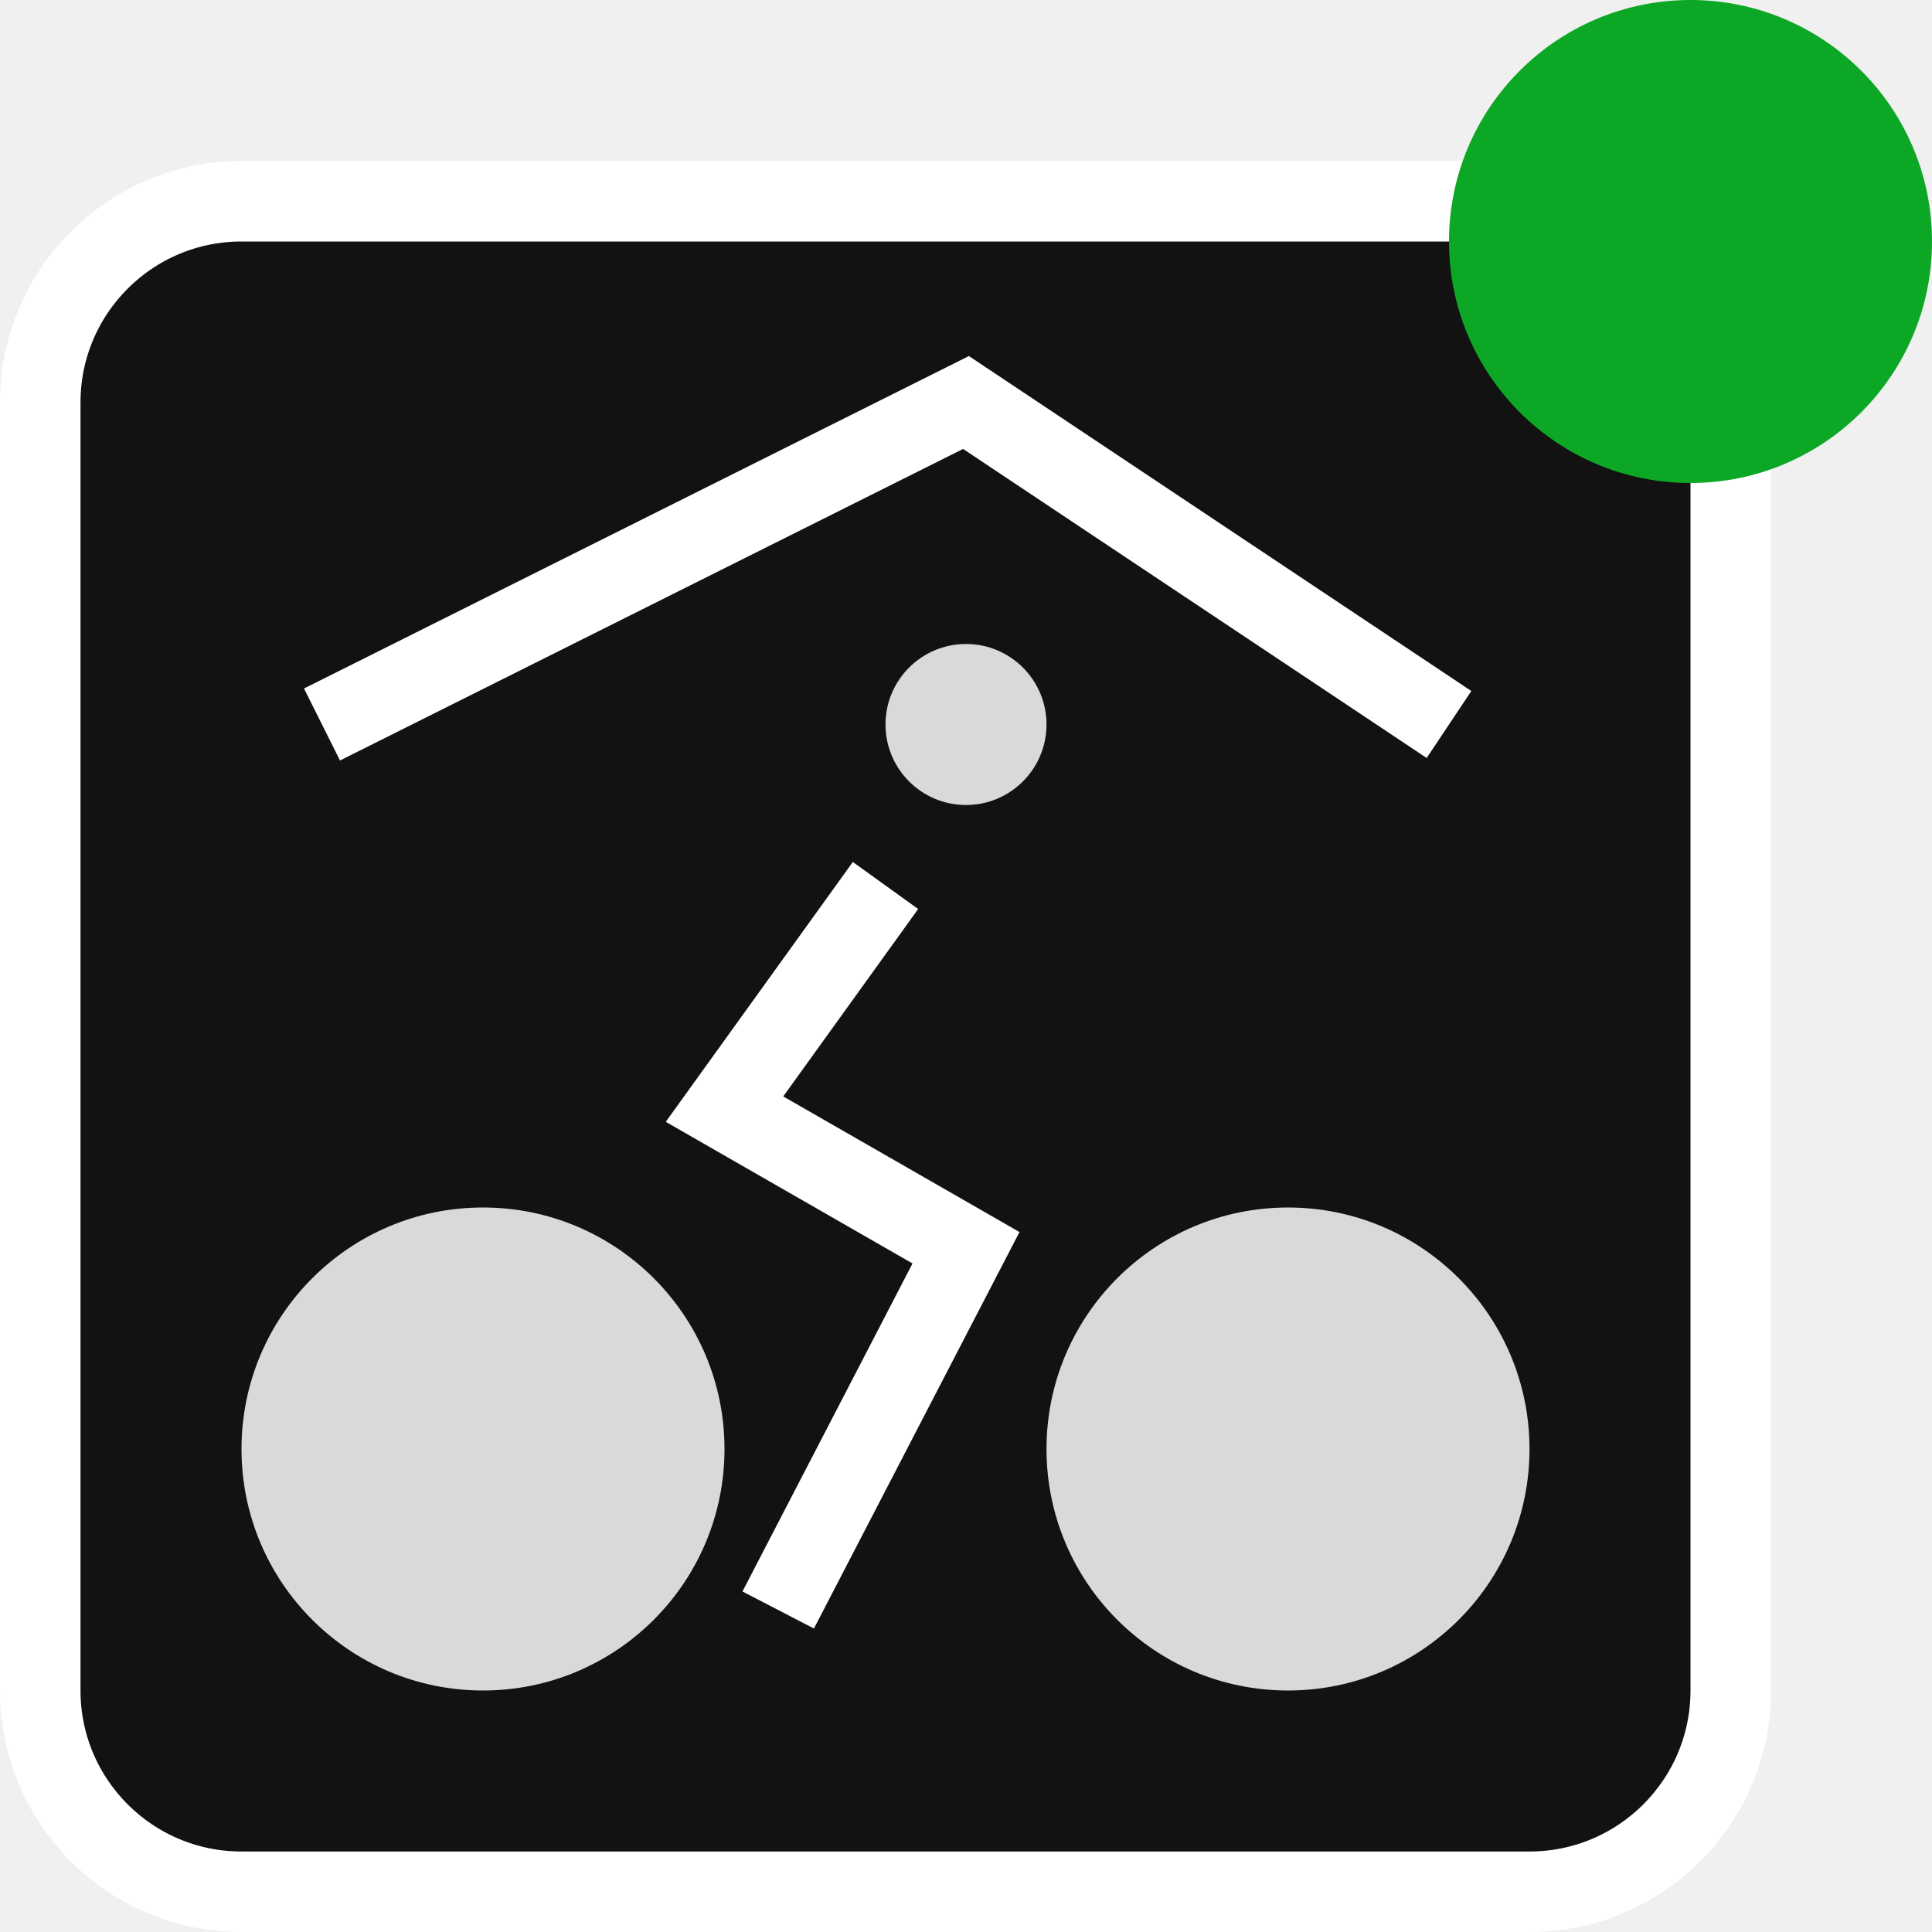
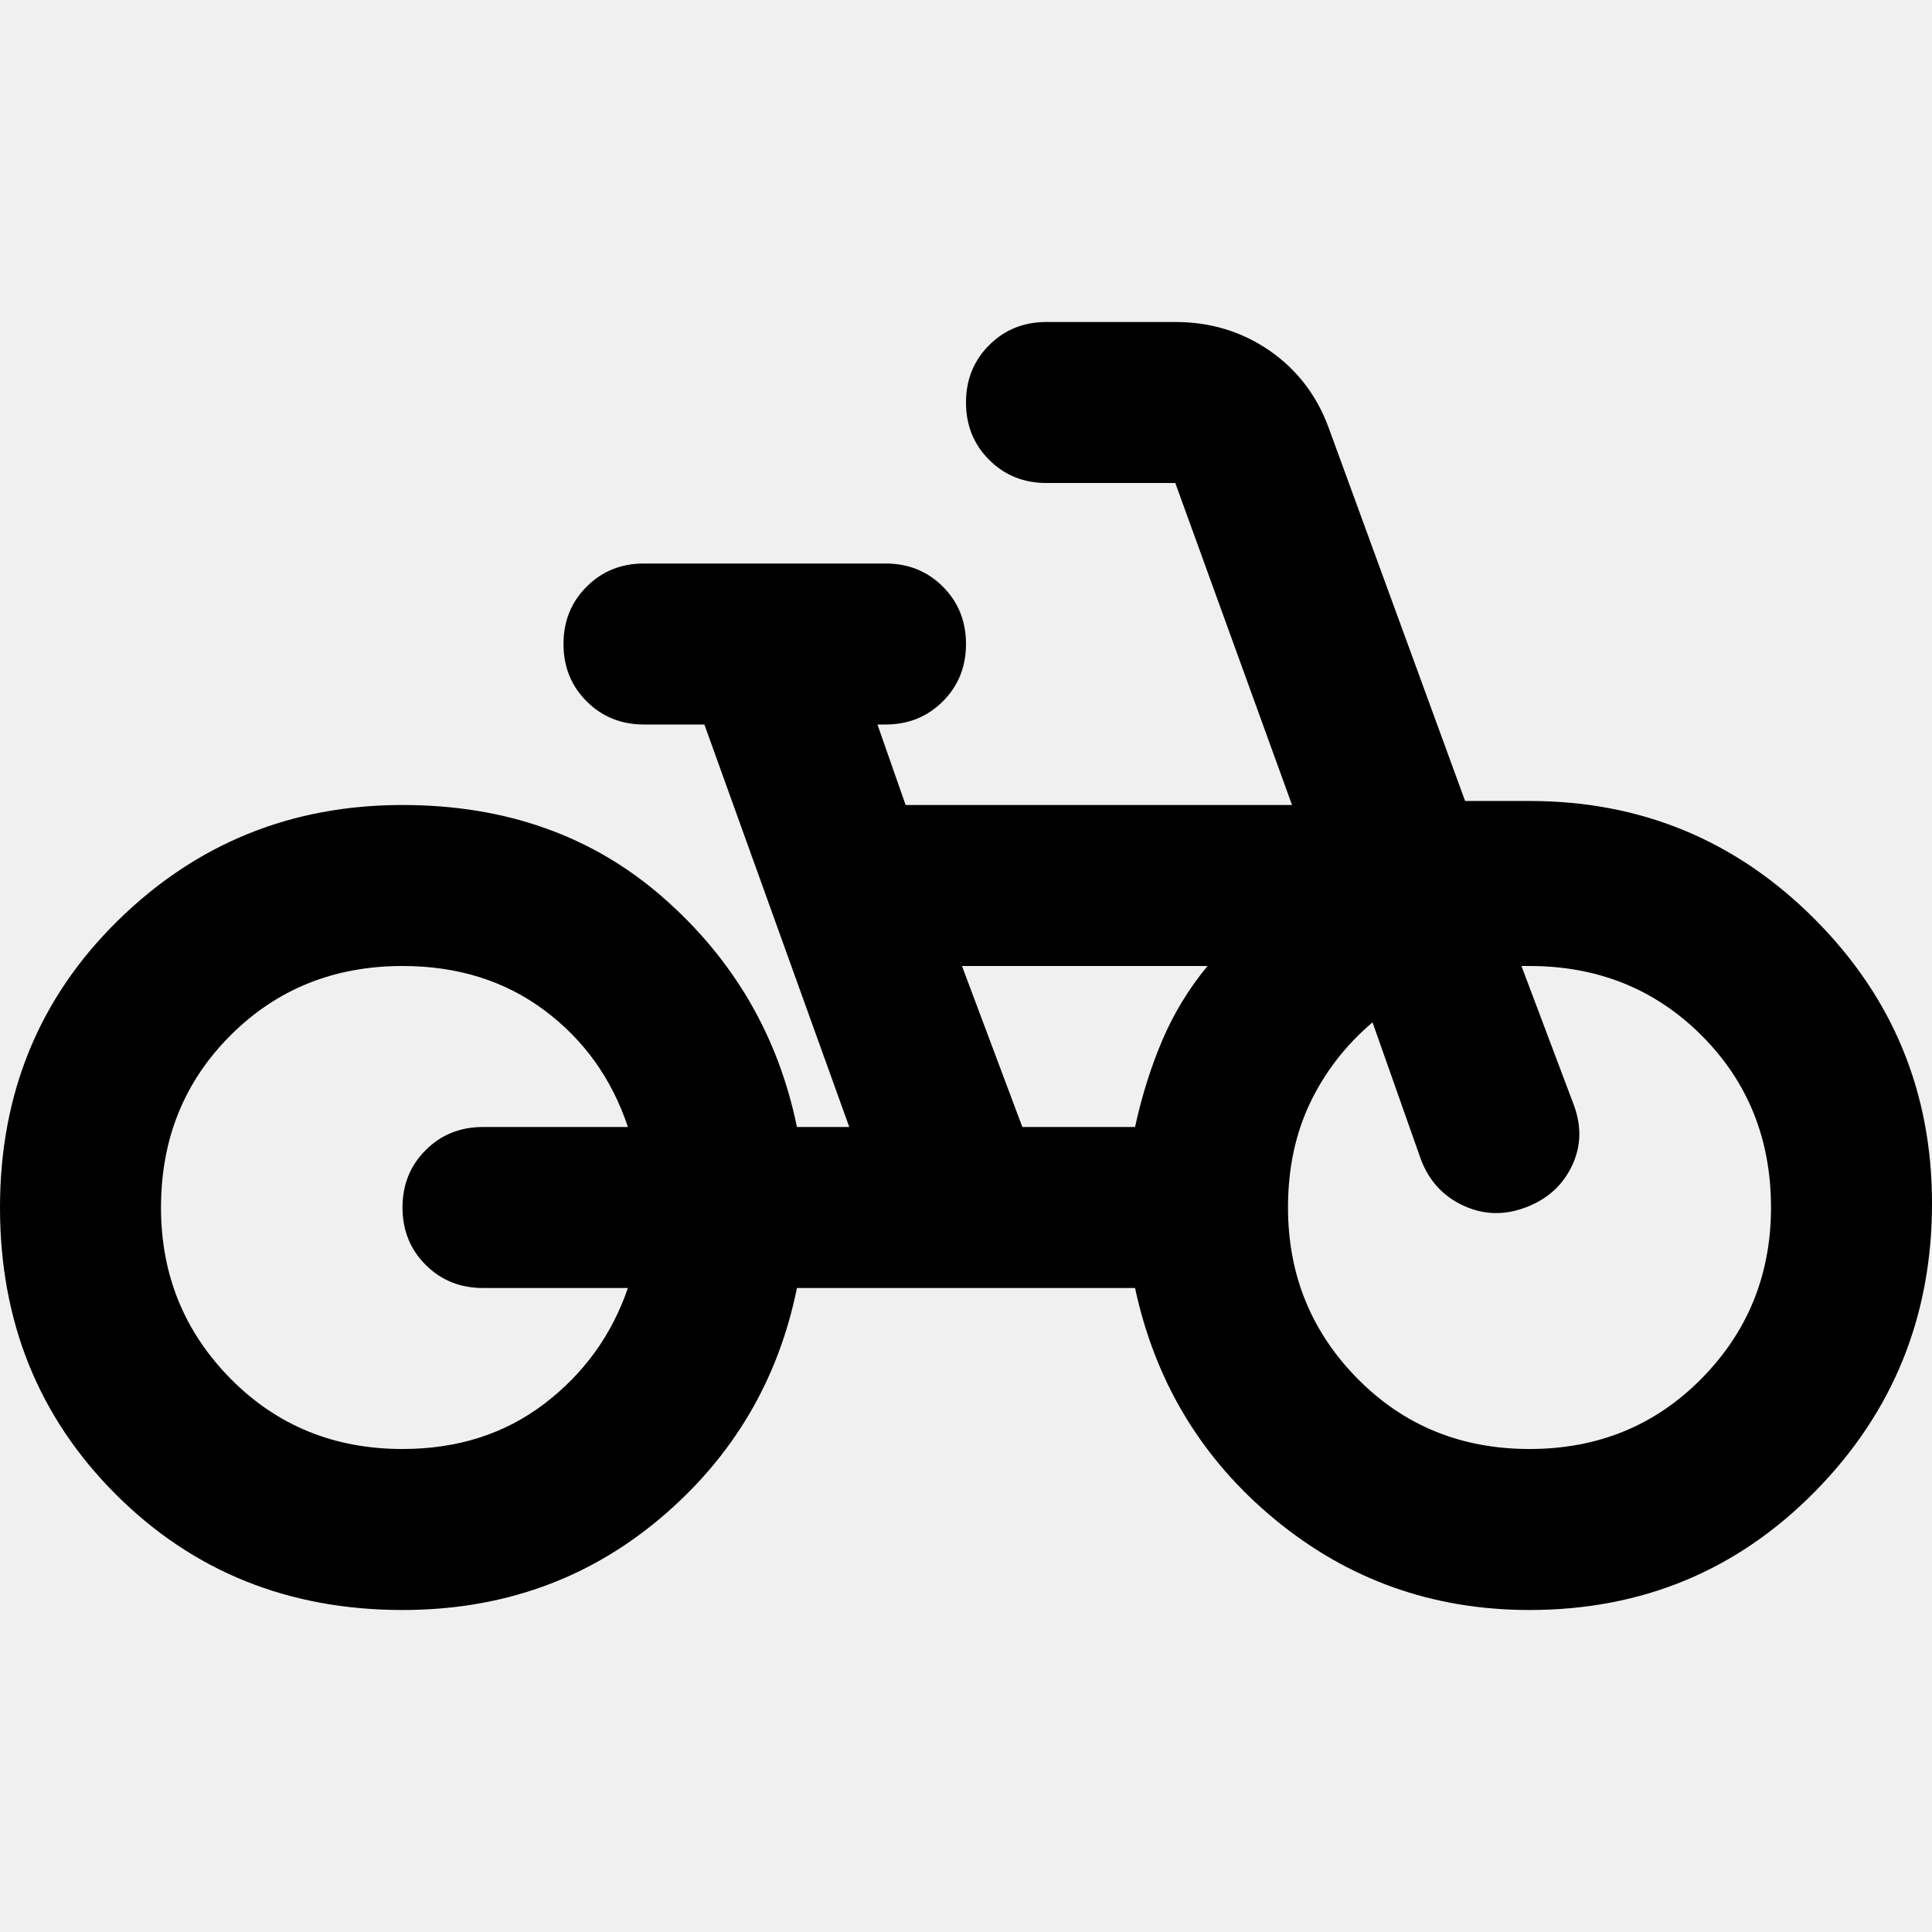
- <svg xmlns="http://www.w3.org/2000/svg" width="24" height="24" viewBox="0 0 24 24" fill="none">
-   <rect x="0.5" y="2.5" width="21" height="21" rx="2.5" fill="#121212" stroke="white" />
-   <path d="M4 9L12 5L18 9" stroke="white" />
-   <rect x="18" width="6" height="6" rx="3" fill="#0CA724" />
-   <rect x="3" y="15" width="6" height="6" rx="3" fill="#D9D9D9" />
-   <rect x="13" y="15" width="6" height="6" rx="3" fill="#D9D9D9" />
-   <rect x="11" y="8" width="2" height="2" rx="1" fill="#D9D9D9" />
-   <path d="M9.667 20L12 15.5L9 13.778L11 11" stroke="white" />
+ <svg xmlns="http://www.w3.org/2000/svg" height="24px" viewBox="0 -960 960 960" width="24px" fill="fffff" version="1.1" id="svg1">
+   <defs id="defs1" />
+   <path d="M200-160q-85 0-142.5-57.5T0-360q0-85 58.5-142.5T200-560q77 0 129.5 46T396-400h26l-72-200h-30q-17 0-28.5-11.5T280-640q0-17 11.5-28.5T320-680h120q17 0 28.5 11.5T480-640q0 17-11.5 28.5T440-600h-4l14 40h192l-58-160h-64q-17 0-28.5-11.5T480-760q0-17 11.5-28.5T520-800h64q26 0 46.5 14t29.5 38l68 186h32q83 0 141.5 58.5T960-362q0 84-58 143t-142 59q-72 0-126.5-45T564-320H396q-14 69-68 114.5T200-160Zm0-80q41 0 70.5-22.5T312-320h-72q-17 0-28.5-11.5T200-360q0-17 11.5-28.5T240-400h72q-12-36-41.5-58T200-480q-51 0-85.5 34.5T80-360q0 50 34.5 85t85.5 35Zm308-160h56q5-23 13.5-43t22.5-37H478l30 80Zm252 160q51 0 85.5-35t34.5-85q0-51-34.5-85.5T760-480h-4l26 69q6 16-1 30.5T758-360q-16 6-31-1t-21-23l-24-68q-20 17-31 40t-11 52q0 50 34.5 85t85.5 35ZM196-360Zm564 0Z" id="path1" />
</svg>
